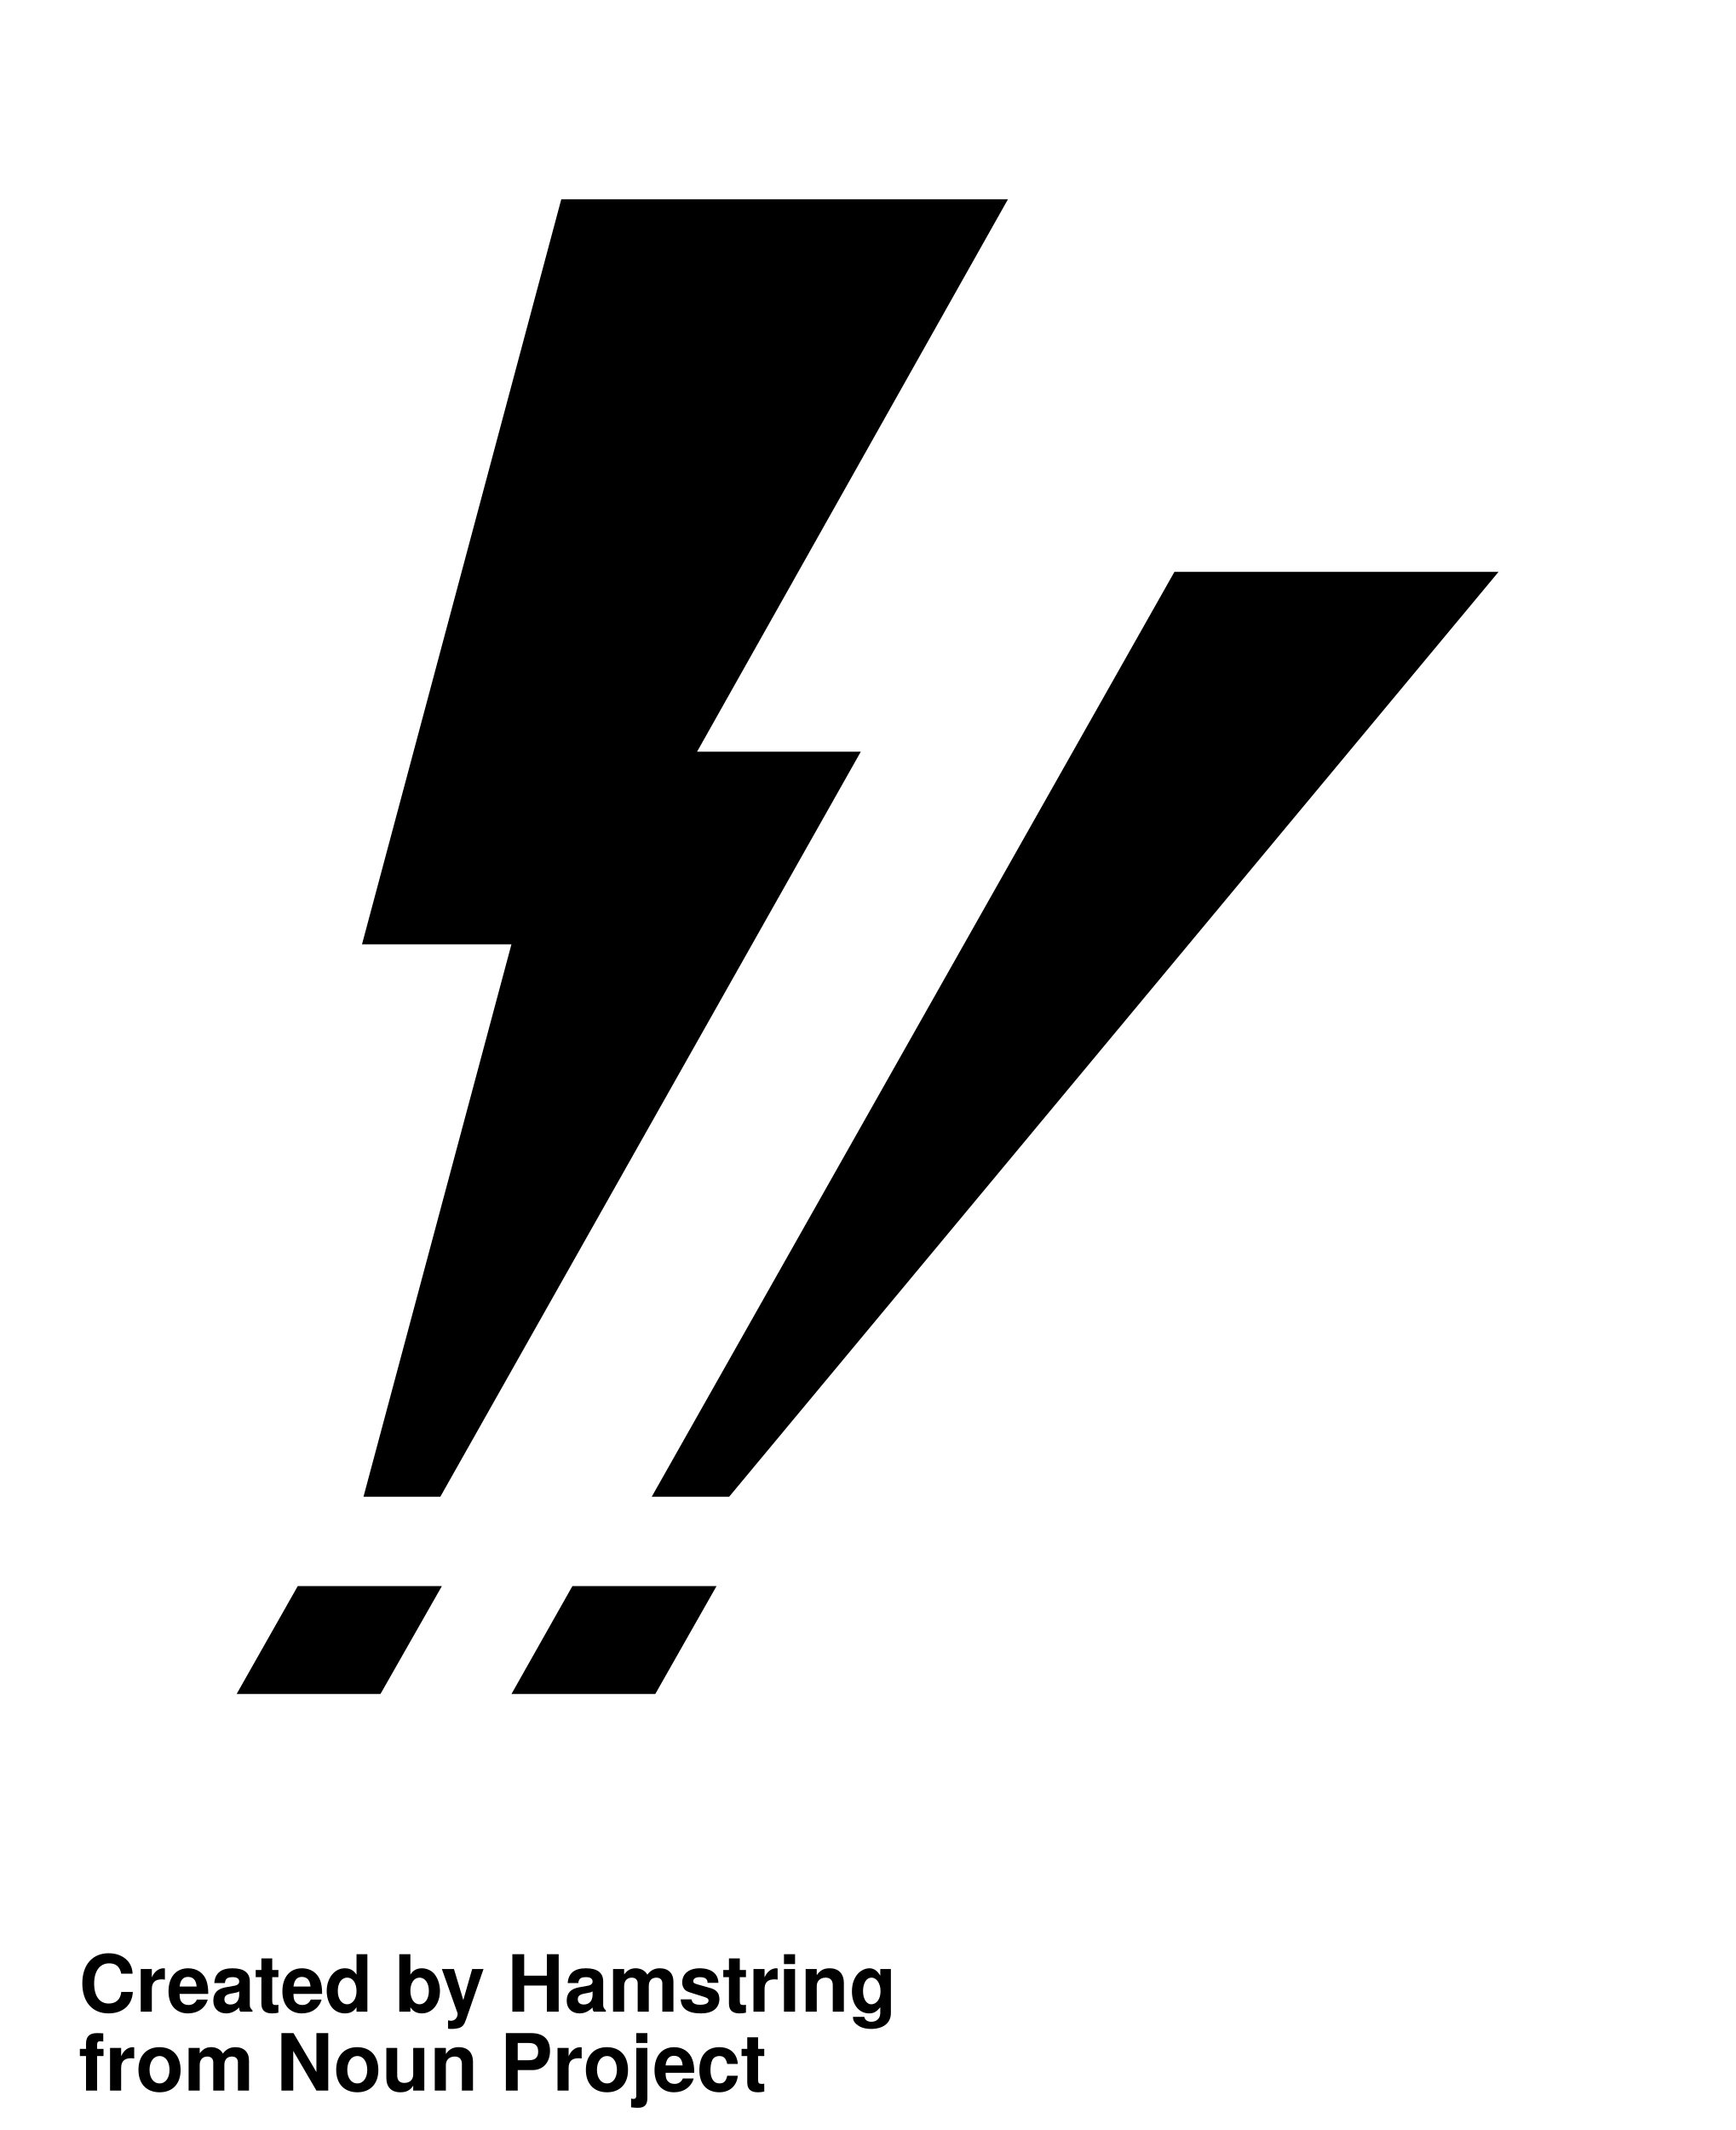
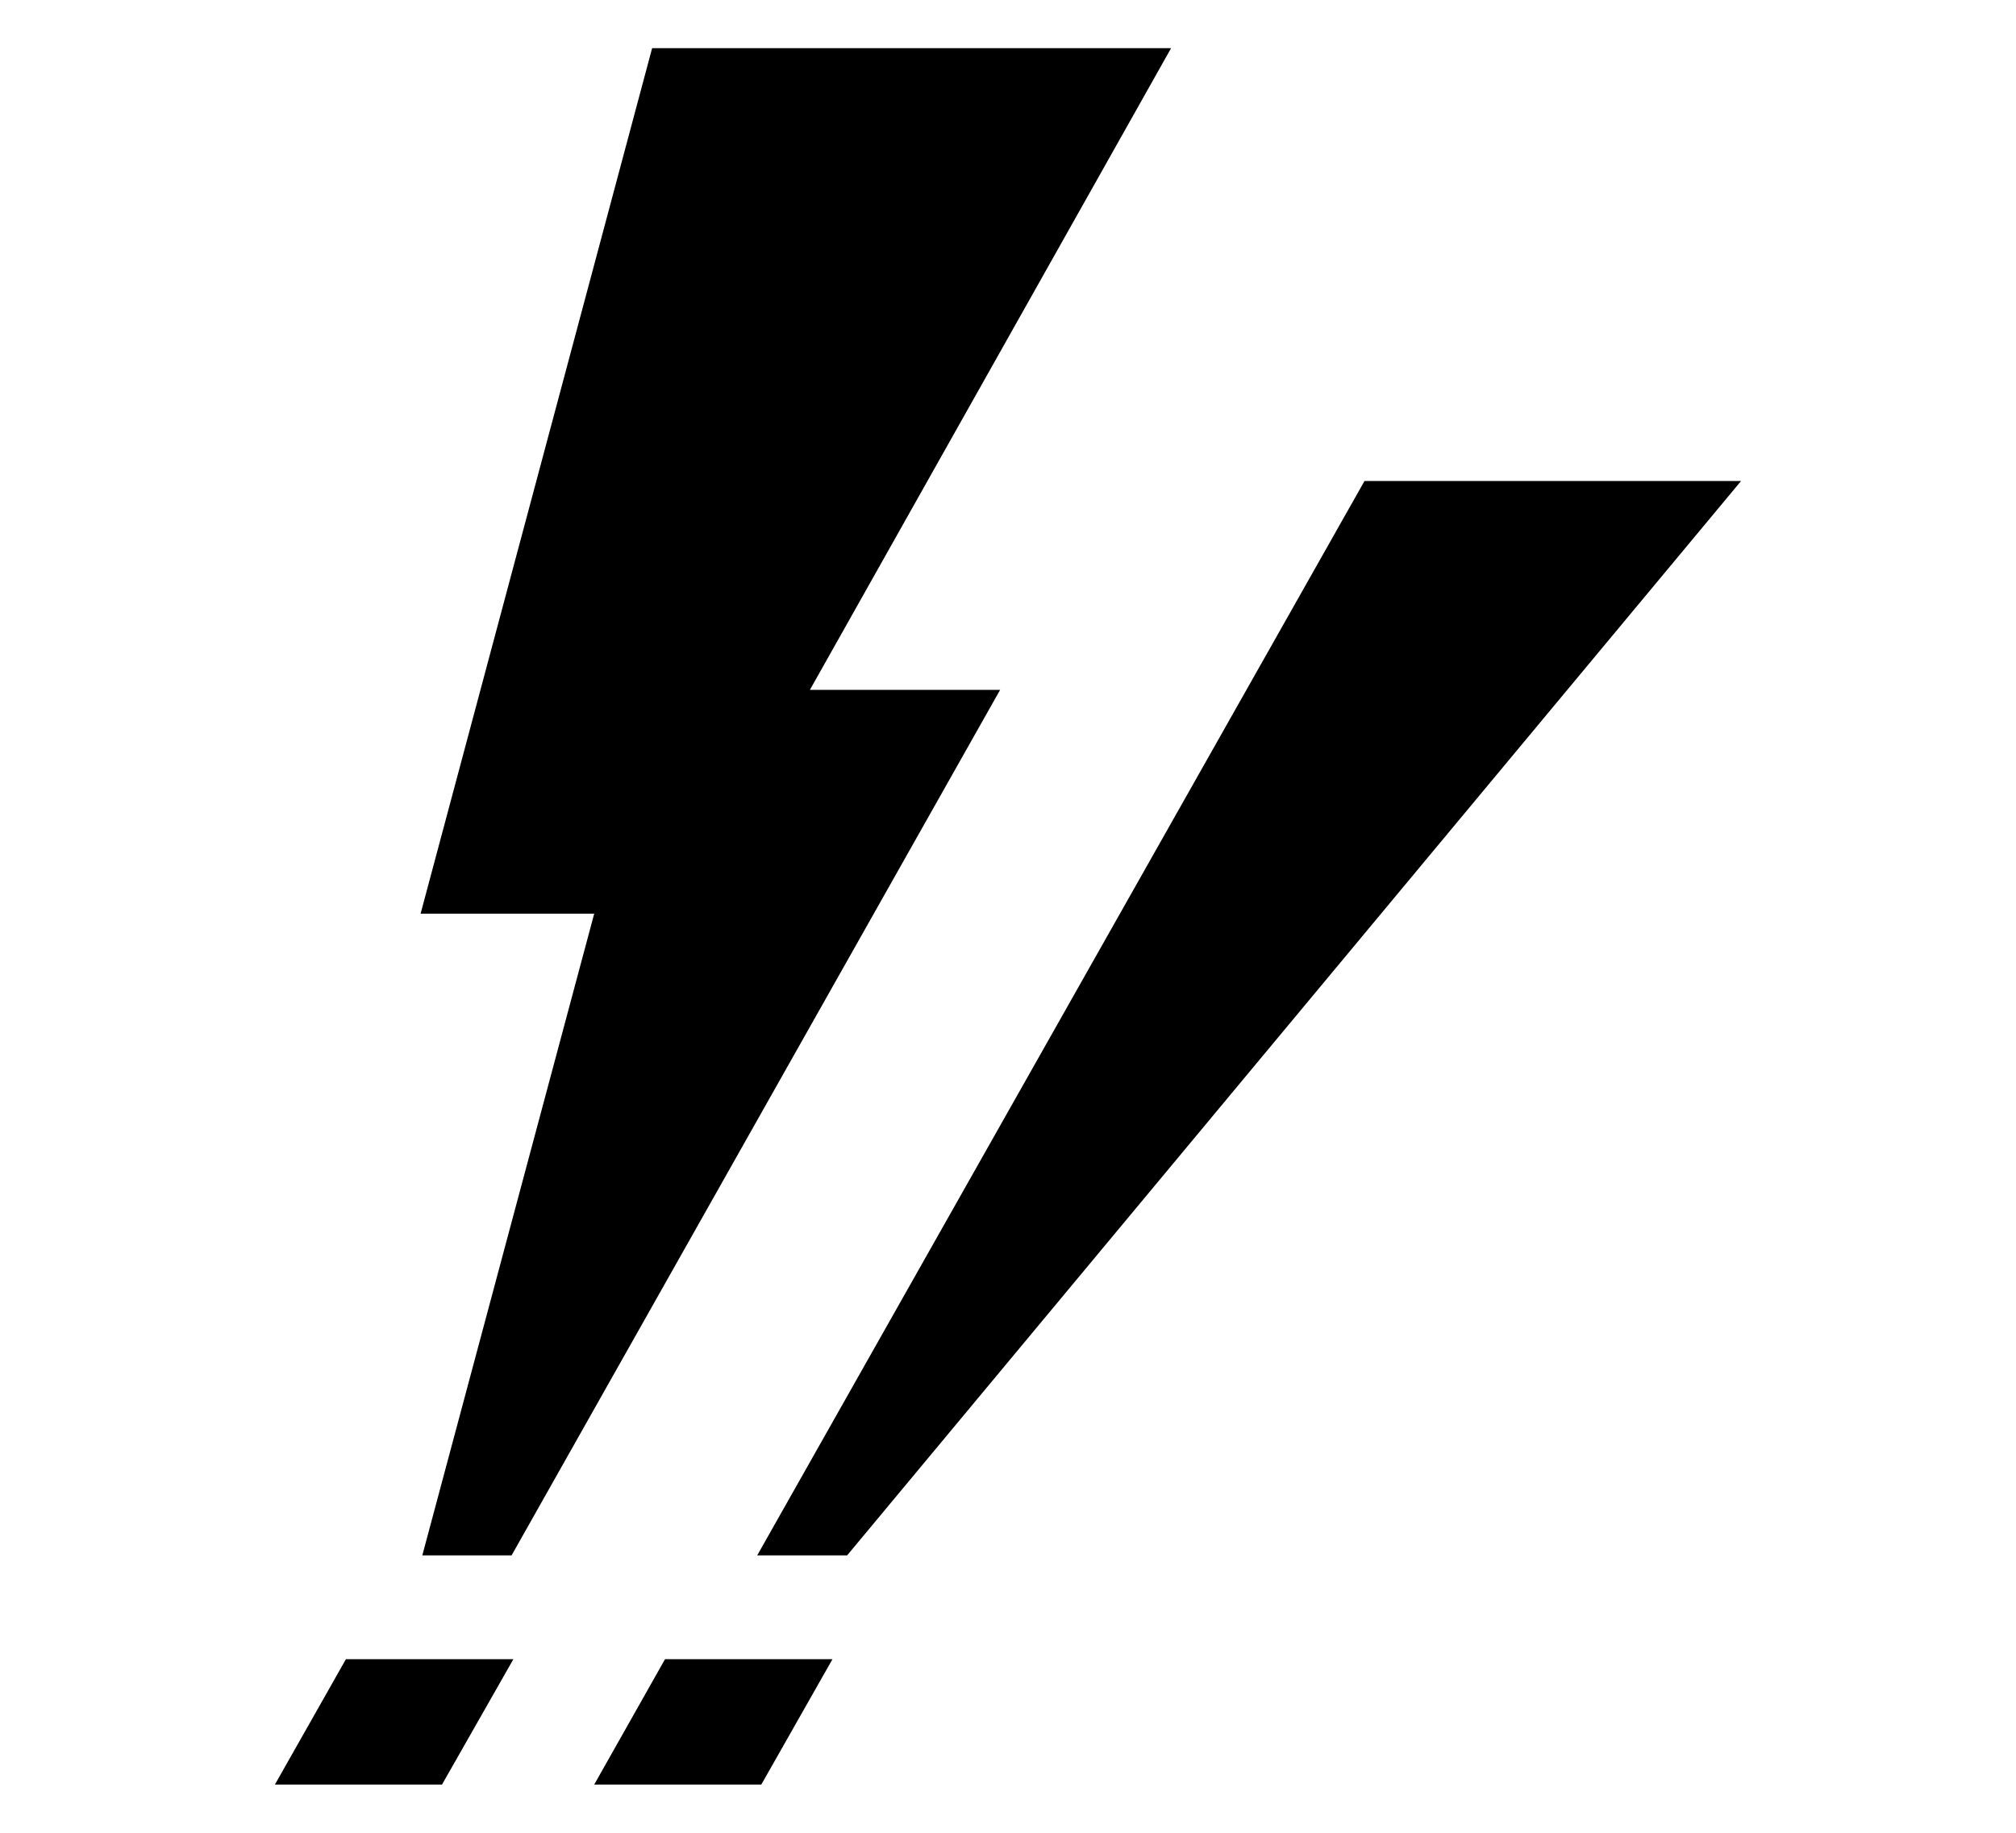
- <svg xmlns="http://www.w3.org/2000/svg" version="1.1" viewBox="-5.0 -10.0 110.0 135.0">
+ <svg xmlns="http://www.w3.org/2000/svg" version="1.1" viewBox="-5.0 0.0 110.0 100.0">
  <path d="m27.422 49.852h-9.473l12.633-47.223h28.316l-19.707 35.012h10.379l-26.656 47.223h-4.871zm13.801 35.012 48.777-58.621h-20.547l-33.137 58.621zm-22.105 12.504 3.894-6.84h-9.137l-3.875 6.84zm17.422 0 3.883-6.84h-9.137l-3.863 6.84z" />
-   <text x="0.0" y="117.5" font-size="5.0" font-weight="bold" font-family="Arbeit Regular, Helvetica, Arial-Unicode, Arial, Sans-serif" fill="#000000">Created
-         by Hamstring</text>
-   <text x="0.0" y="122.5" font-size="5.0" font-weight="bold" font-family="Arbeit Regular, Helvetica, Arial-Unicode, Arial, Sans-serif" fill="#000000">from
-         Noun Project</text>
</svg>
